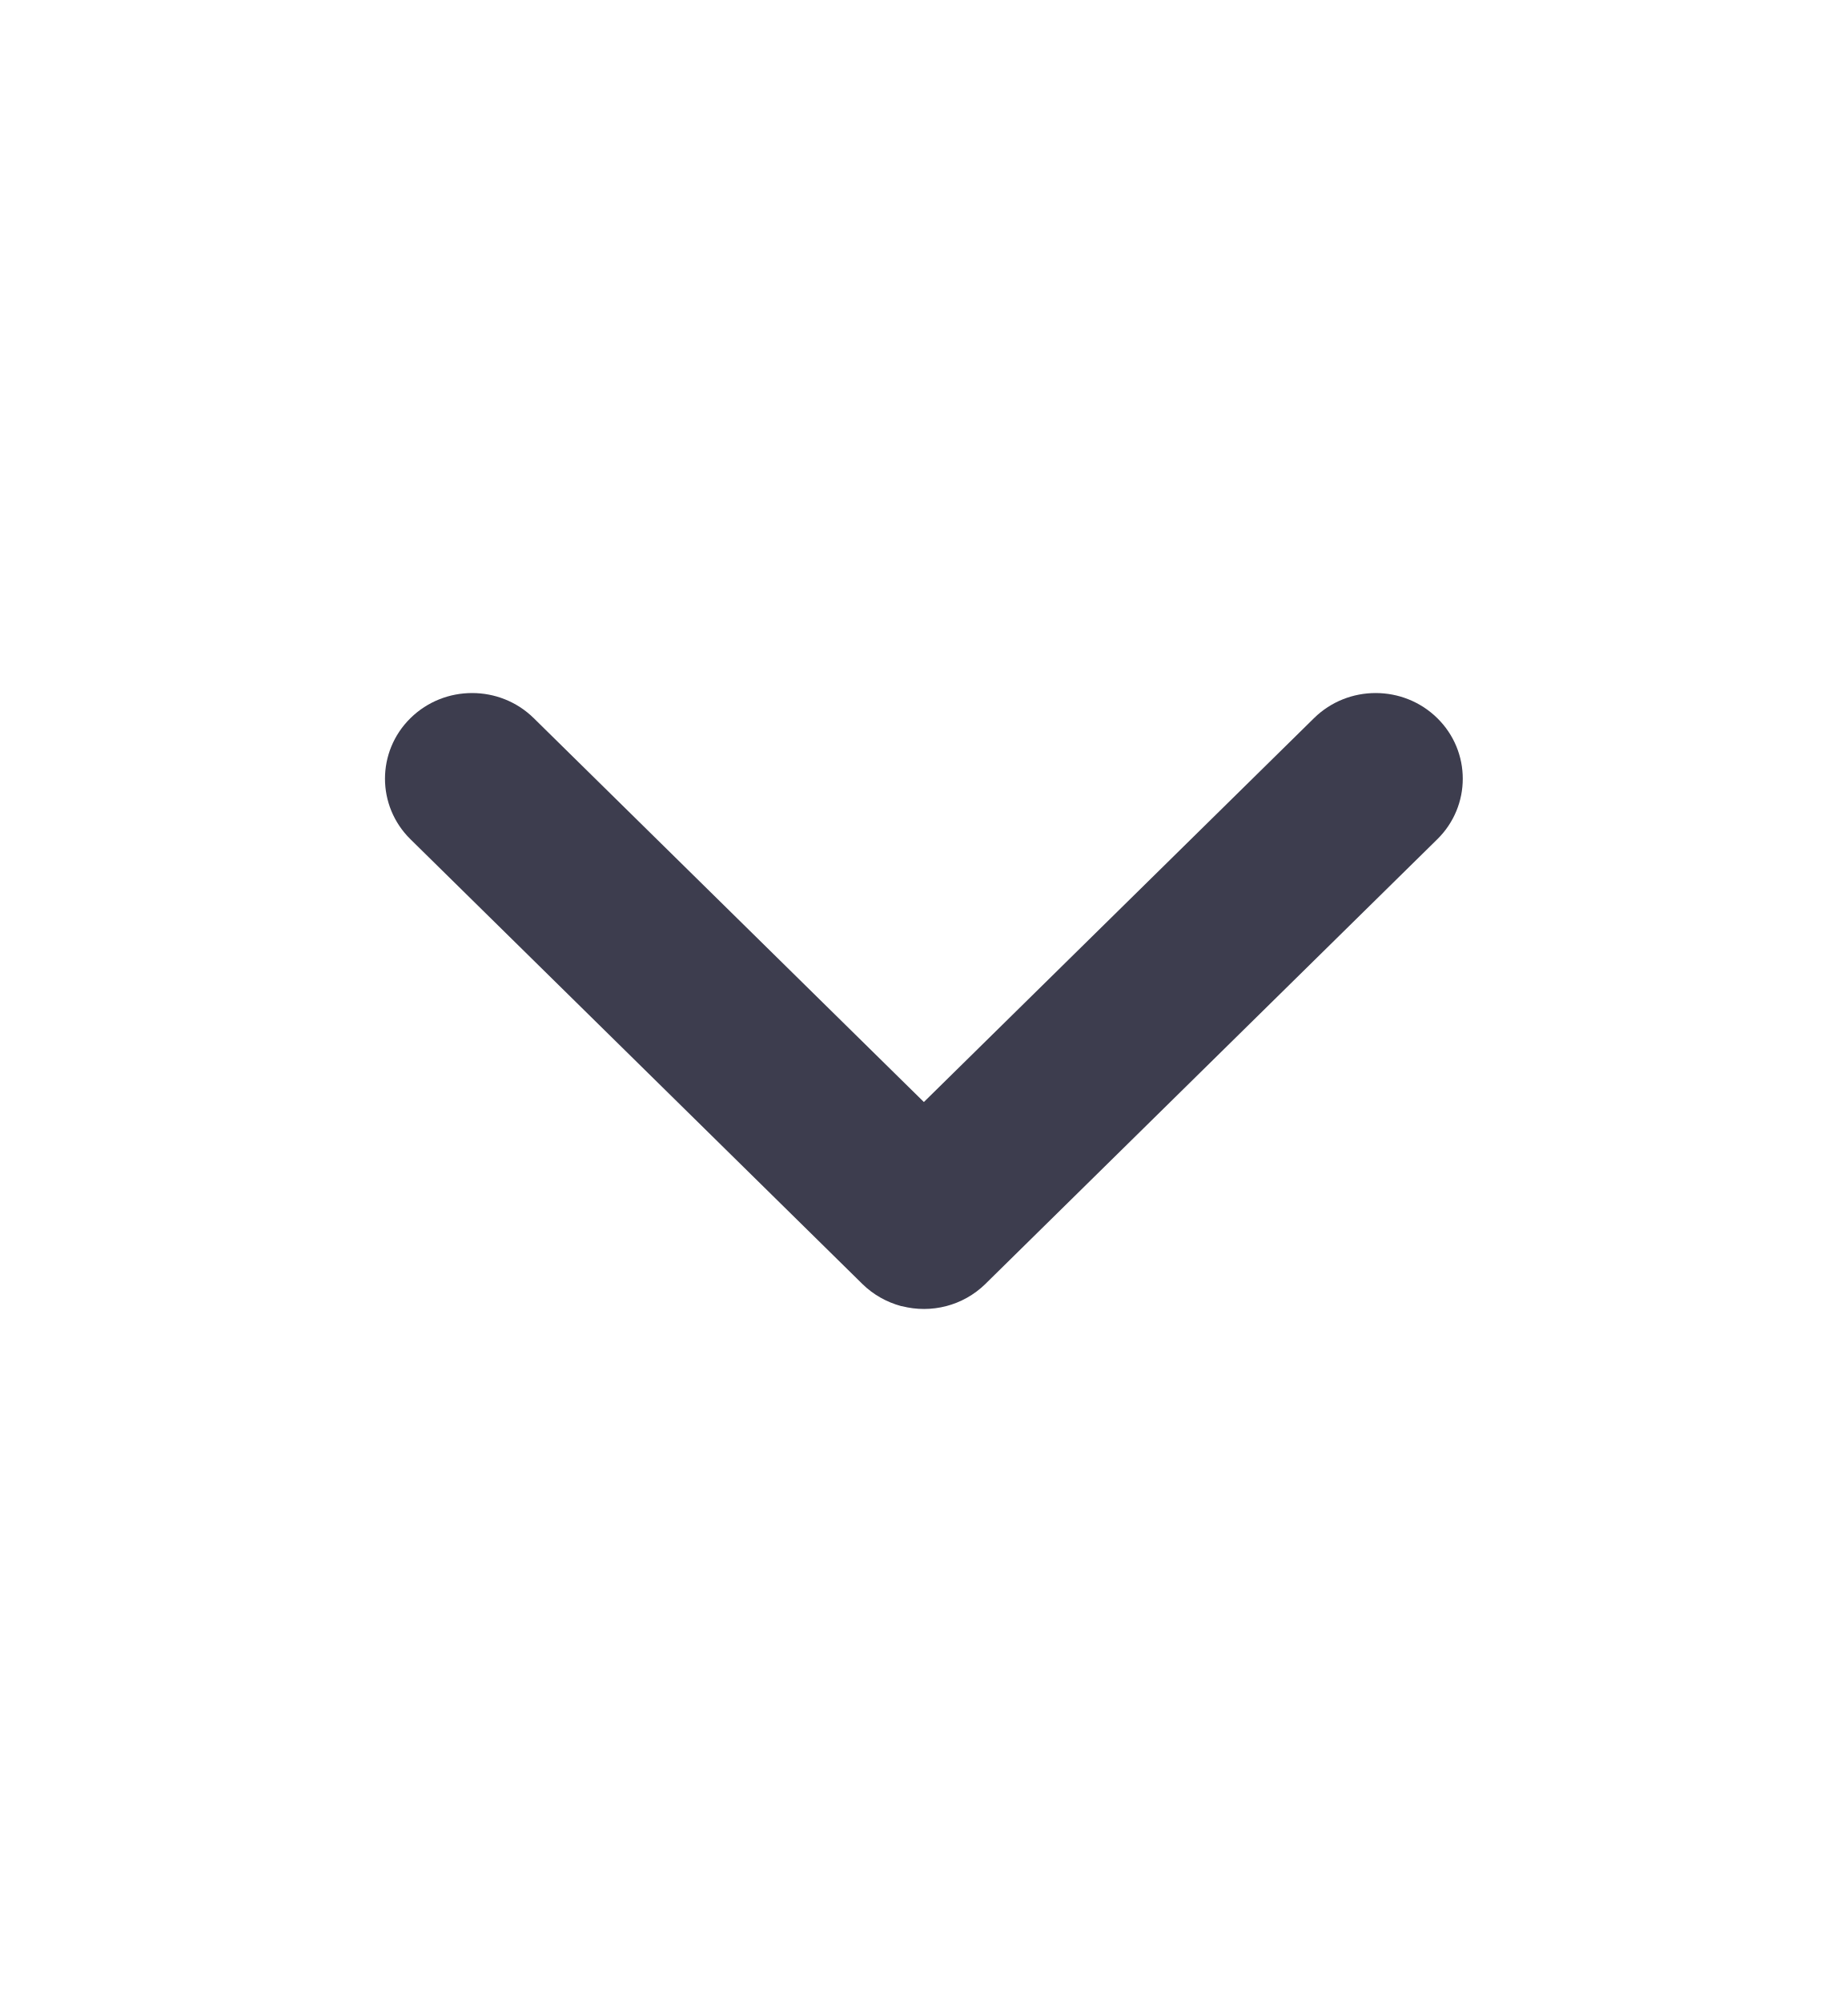
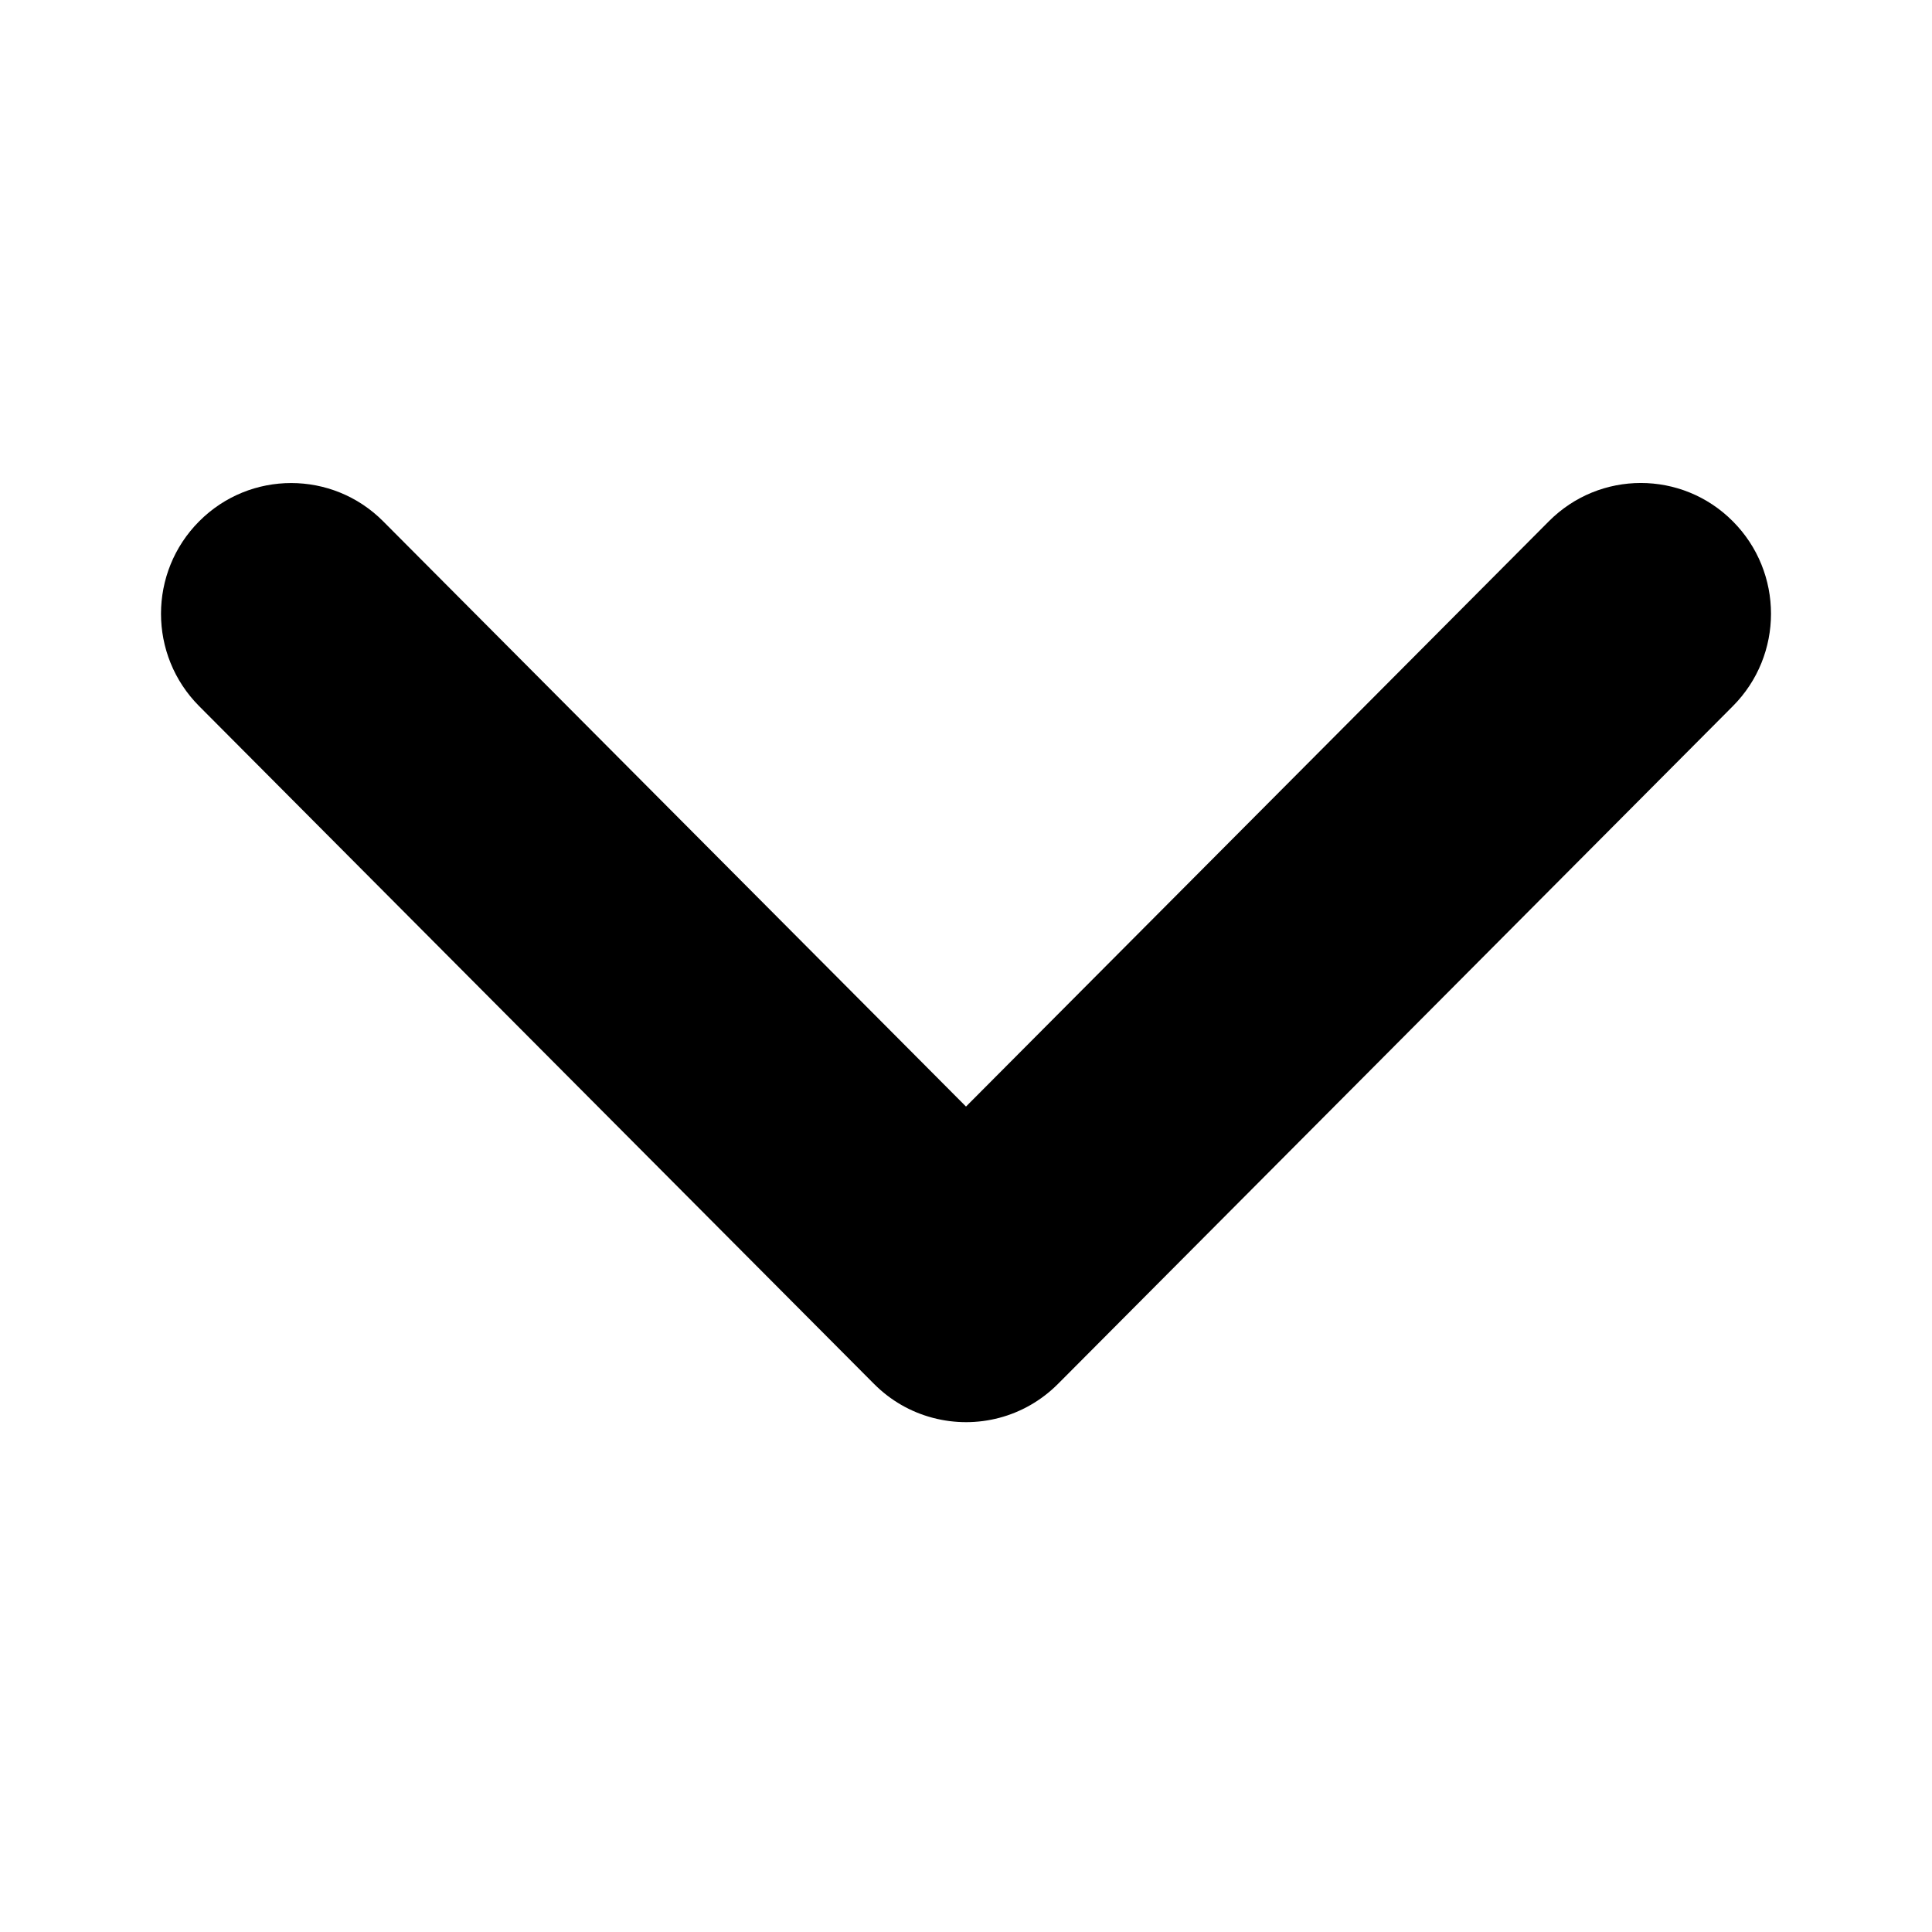
- <svg xmlns="http://www.w3.org/2000/svg" width="12" height="13" viewBox="0 0 12 13" fill="none">
-   <g id="Chevron">
-     <path id="Union" d="M9.334 5.45C9.555 5.233 9.555 4.88 9.334 4.663C9.113 4.446 8.755 4.446 8.534 4.663L6 7.156L3.466 4.663C3.245 4.446 2.887 4.446 2.666 4.663C2.445 4.88 2.445 5.233 2.666 5.45L5.592 8.329C5.594 8.331 5.597 8.334 5.6 8.337C5.672 8.408 5.76 8.456 5.852 8.481C5.854 8.481 5.856 8.482 5.859 8.482C6.046 8.53 6.253 8.481 6.4 8.337C6.404 8.333 6.407 8.33 6.411 8.326L9.334 5.45Z" fill="#3D3D4E" />
-   </g>
+ <svg xmlns="http://www.w3.org/2000/svg" width="24" height="24" viewBox="0 0 24 24">
+   <path d="M21.526 8.772C22.158 8.138 22.158 7.11 21.526 6.476C20.895 5.841 19.871 5.841 19.24 6.476L12 13.746L4.76 6.476C4.129 5.842 3.105 5.842 2.474 6.476C1.842 7.11 1.842 8.138 2.474 8.772L10.833 17.167C10.841 17.175 10.849 17.183 10.857 17.191C11.064 17.399 11.313 17.539 11.577 17.61C11.583 17.612 11.59 17.614 11.596 17.615C12.132 17.754 12.724 17.612 13.143 17.191C13.154 17.181 13.164 17.17 13.174 17.16L21.526 8.772Z">
+   </path>
</svg>
